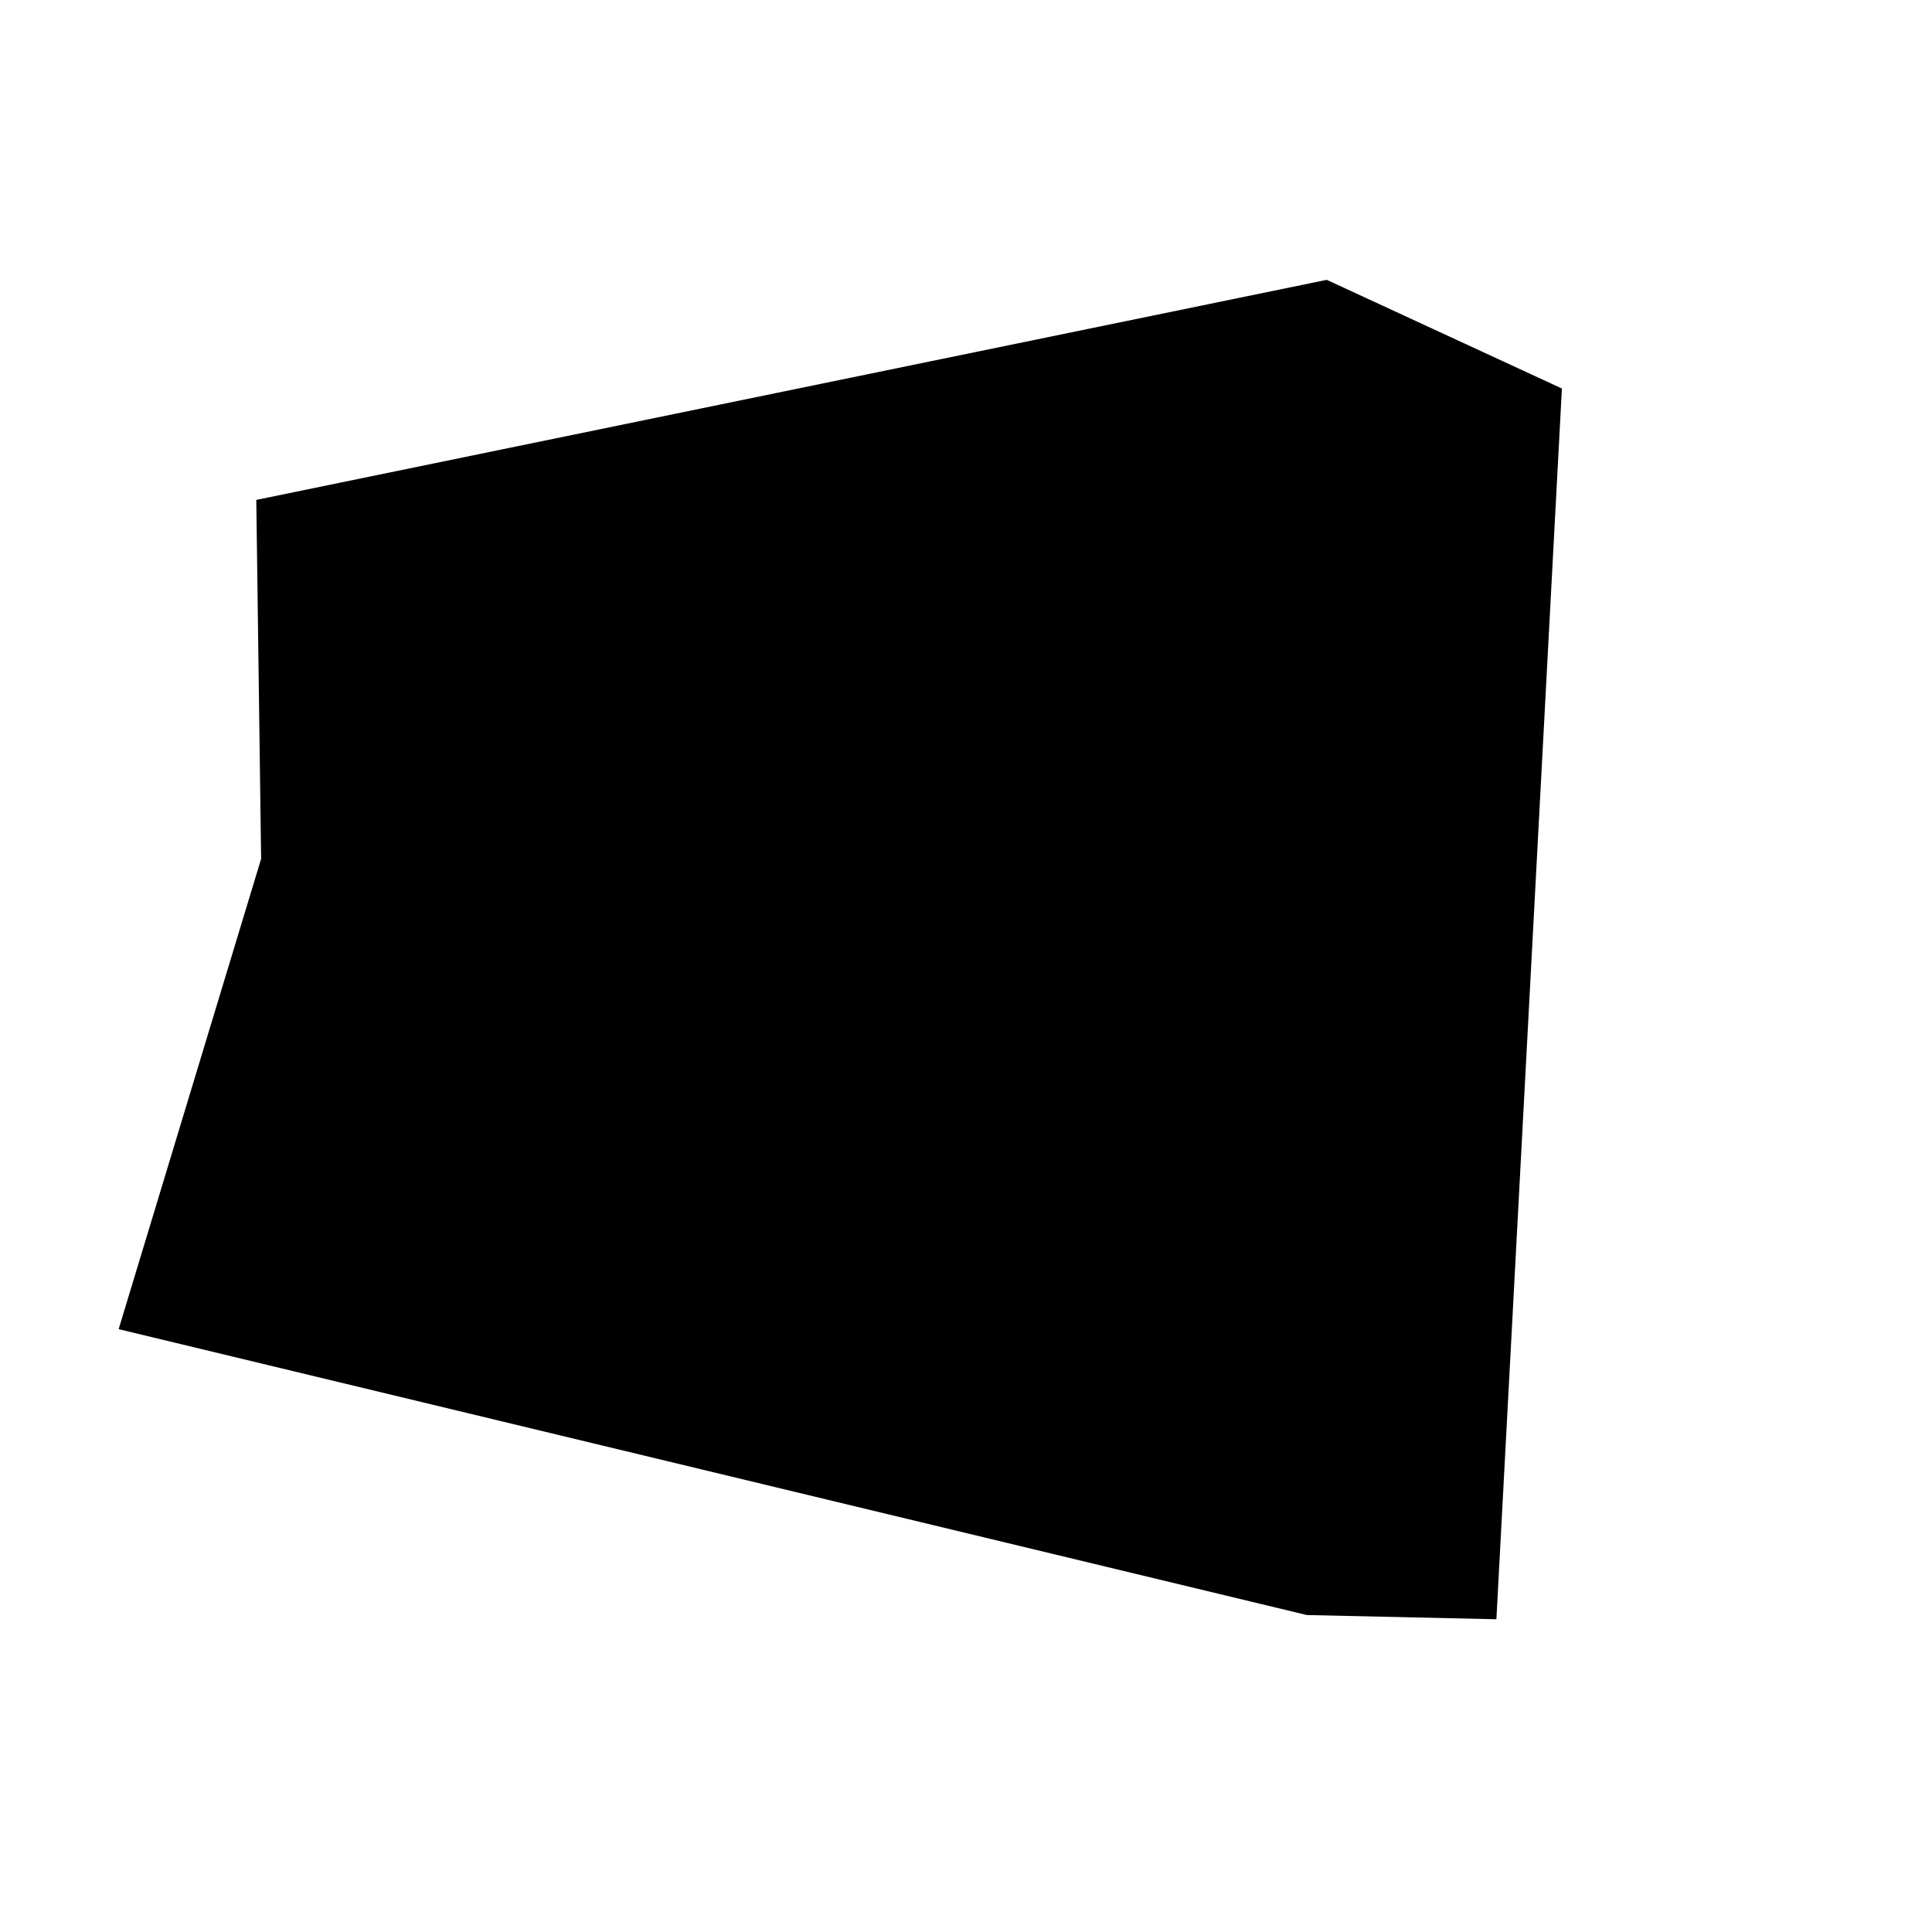
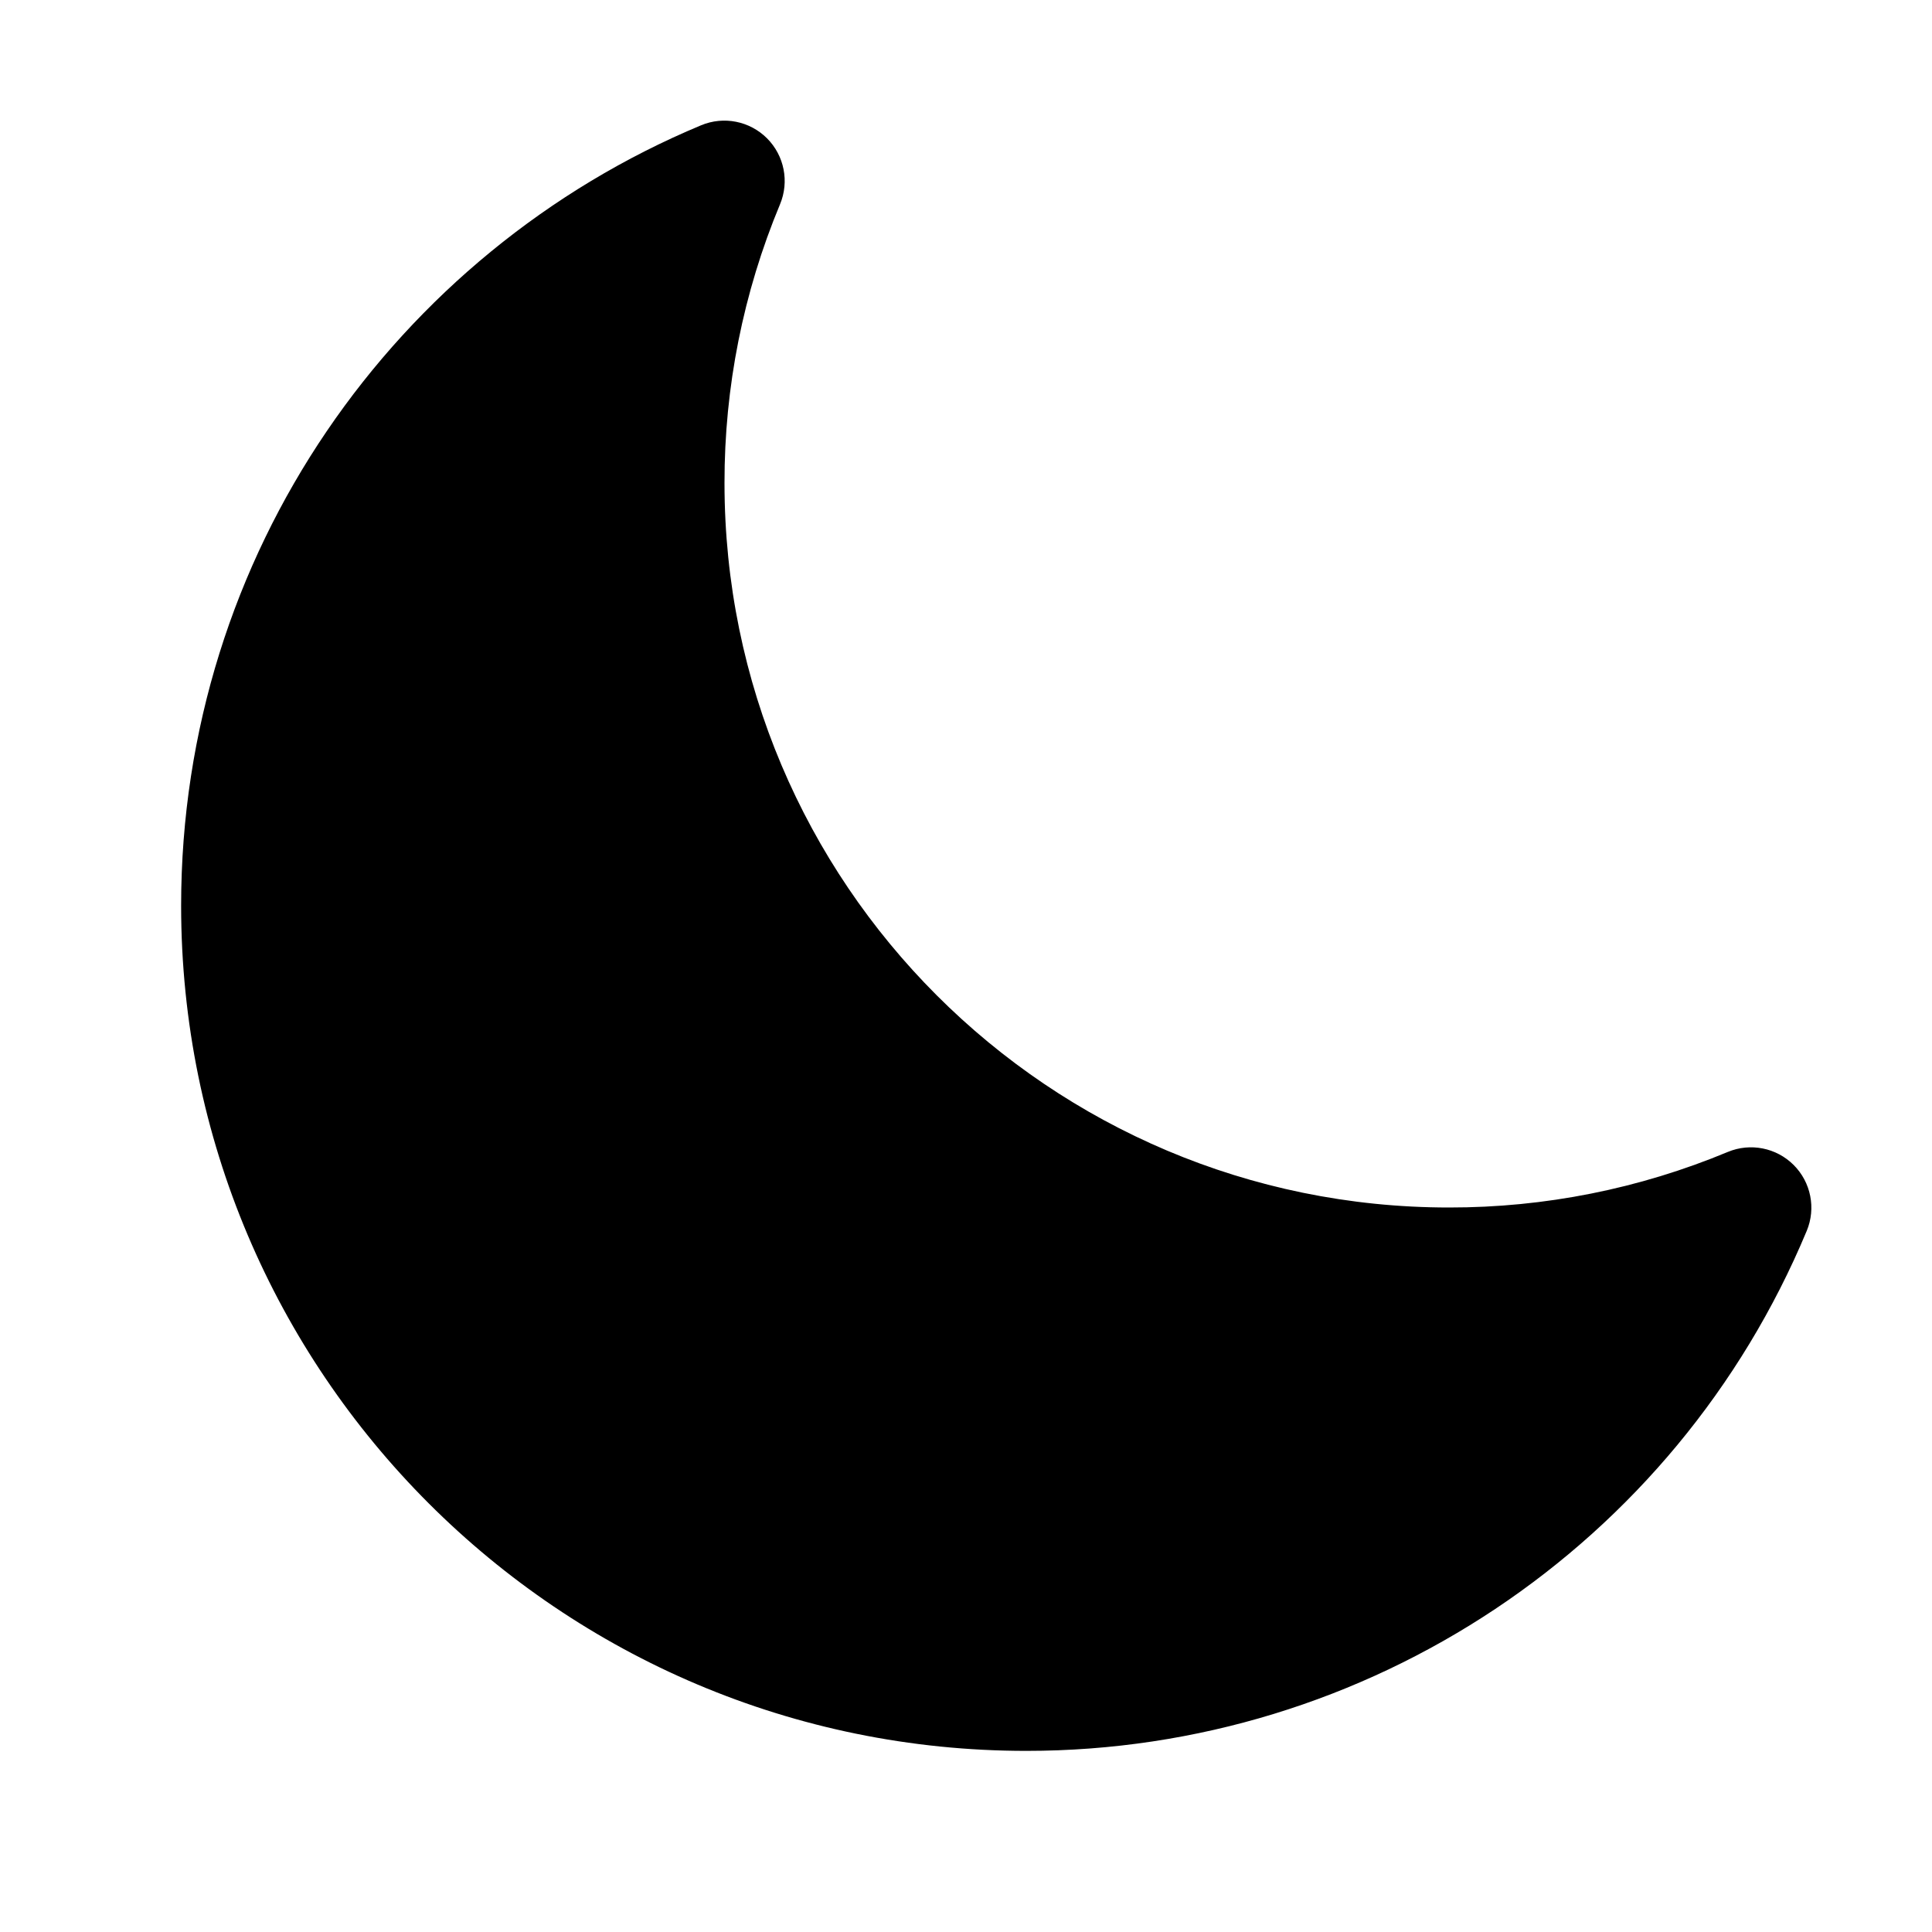
- <svg xmlns="http://www.w3.org/2000/svg" viewBox="0 0 64 64" role="img" aria-hidden="true">
-   <path d="M49.57 53.64 L43.29 53.50 L3.93 44.03 L8.65 28.45 L8.49 16.56 L43.95 9.27 L51.74 12.87 Z" fill="#000" />
-   <circle cx="32.94" cy="34.99" r="14.68" fill="#000" />
+ <svg xmlns="http://www.w3.org/2000/svg" viewBox="0 0 24 24" fill="currentColor" aria-hidden="true" data-slot="icon" width="64" height="64">
+   <path fill-rule="evenodd" d="M9.528 1.718a.75.75 0 0 1 .162.819A8.97 8.97 0 0 0 9 6a9 9 0 0 0 9 9 8.97 8.97 0 0 0 3.463-.69.75.75 0 0 1 .981.98 10.503 10.503 0 0 1-9.694 6.46c-5.799 0-10.5-4.7-10.5-10.5 0-4.368 2.667-8.112 6.46-9.694a.75.75 0 0 1 .818.162Z" clip-rule="evenodd" />
</svg>
